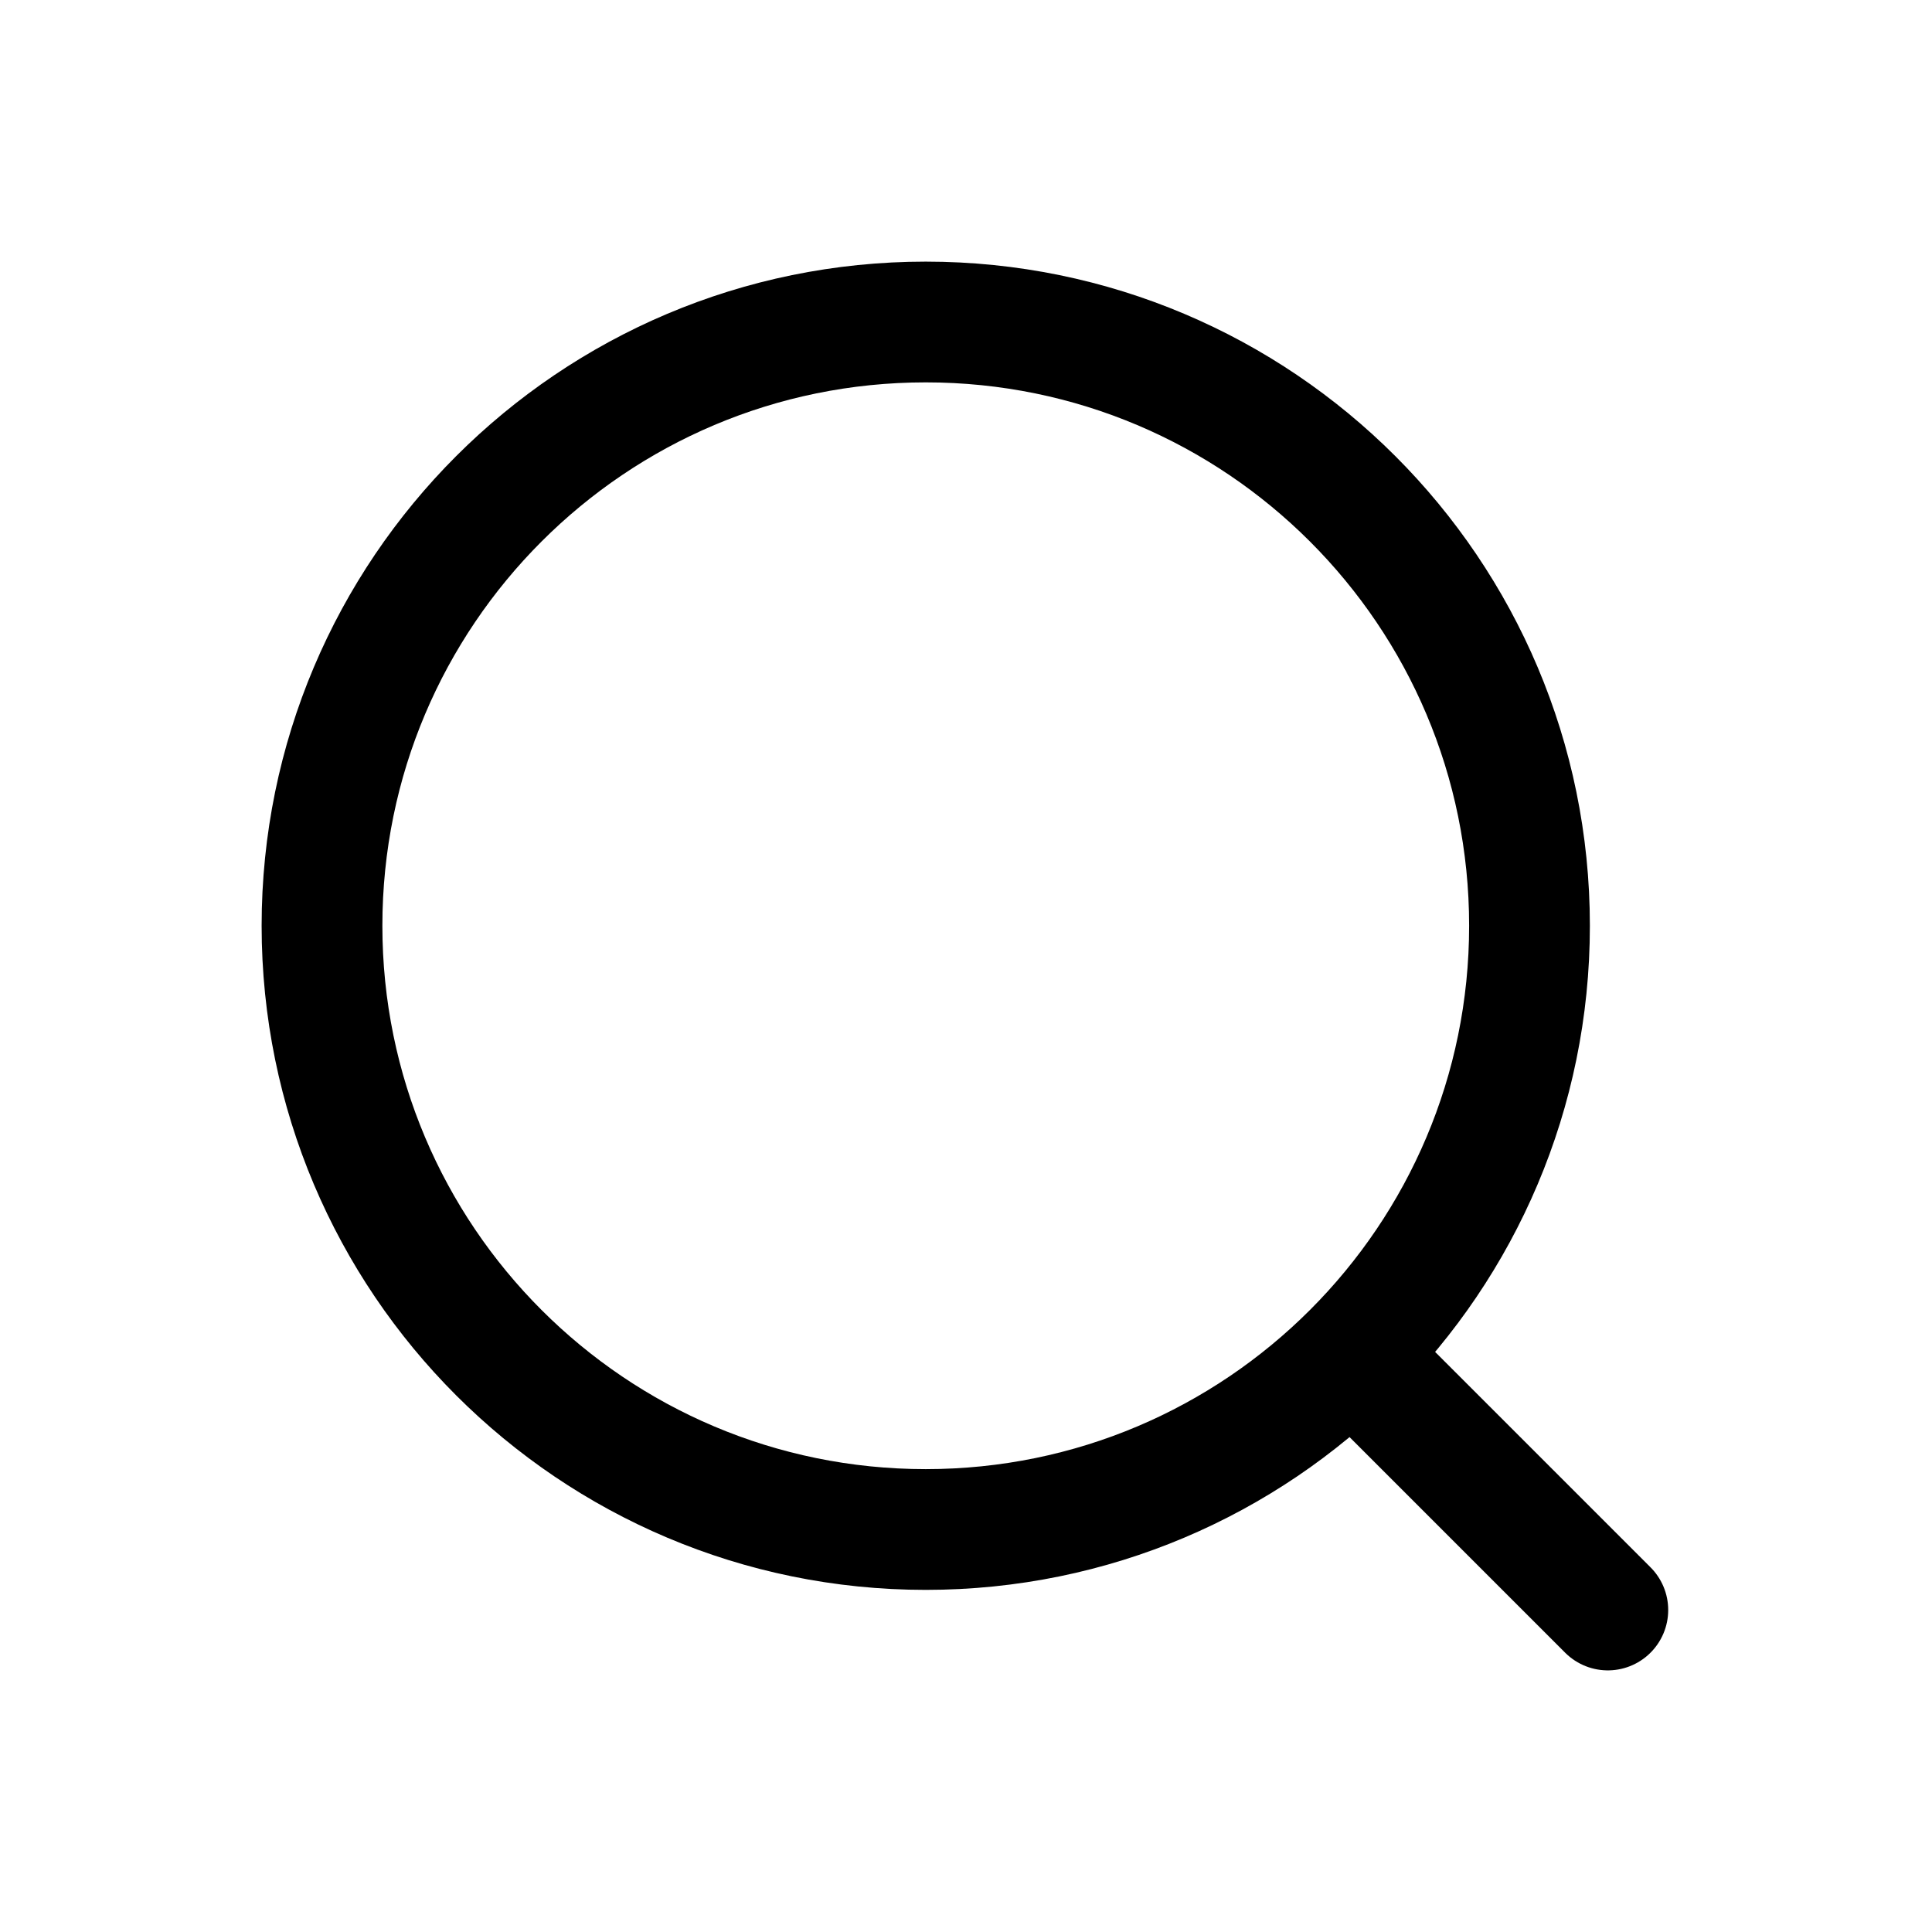
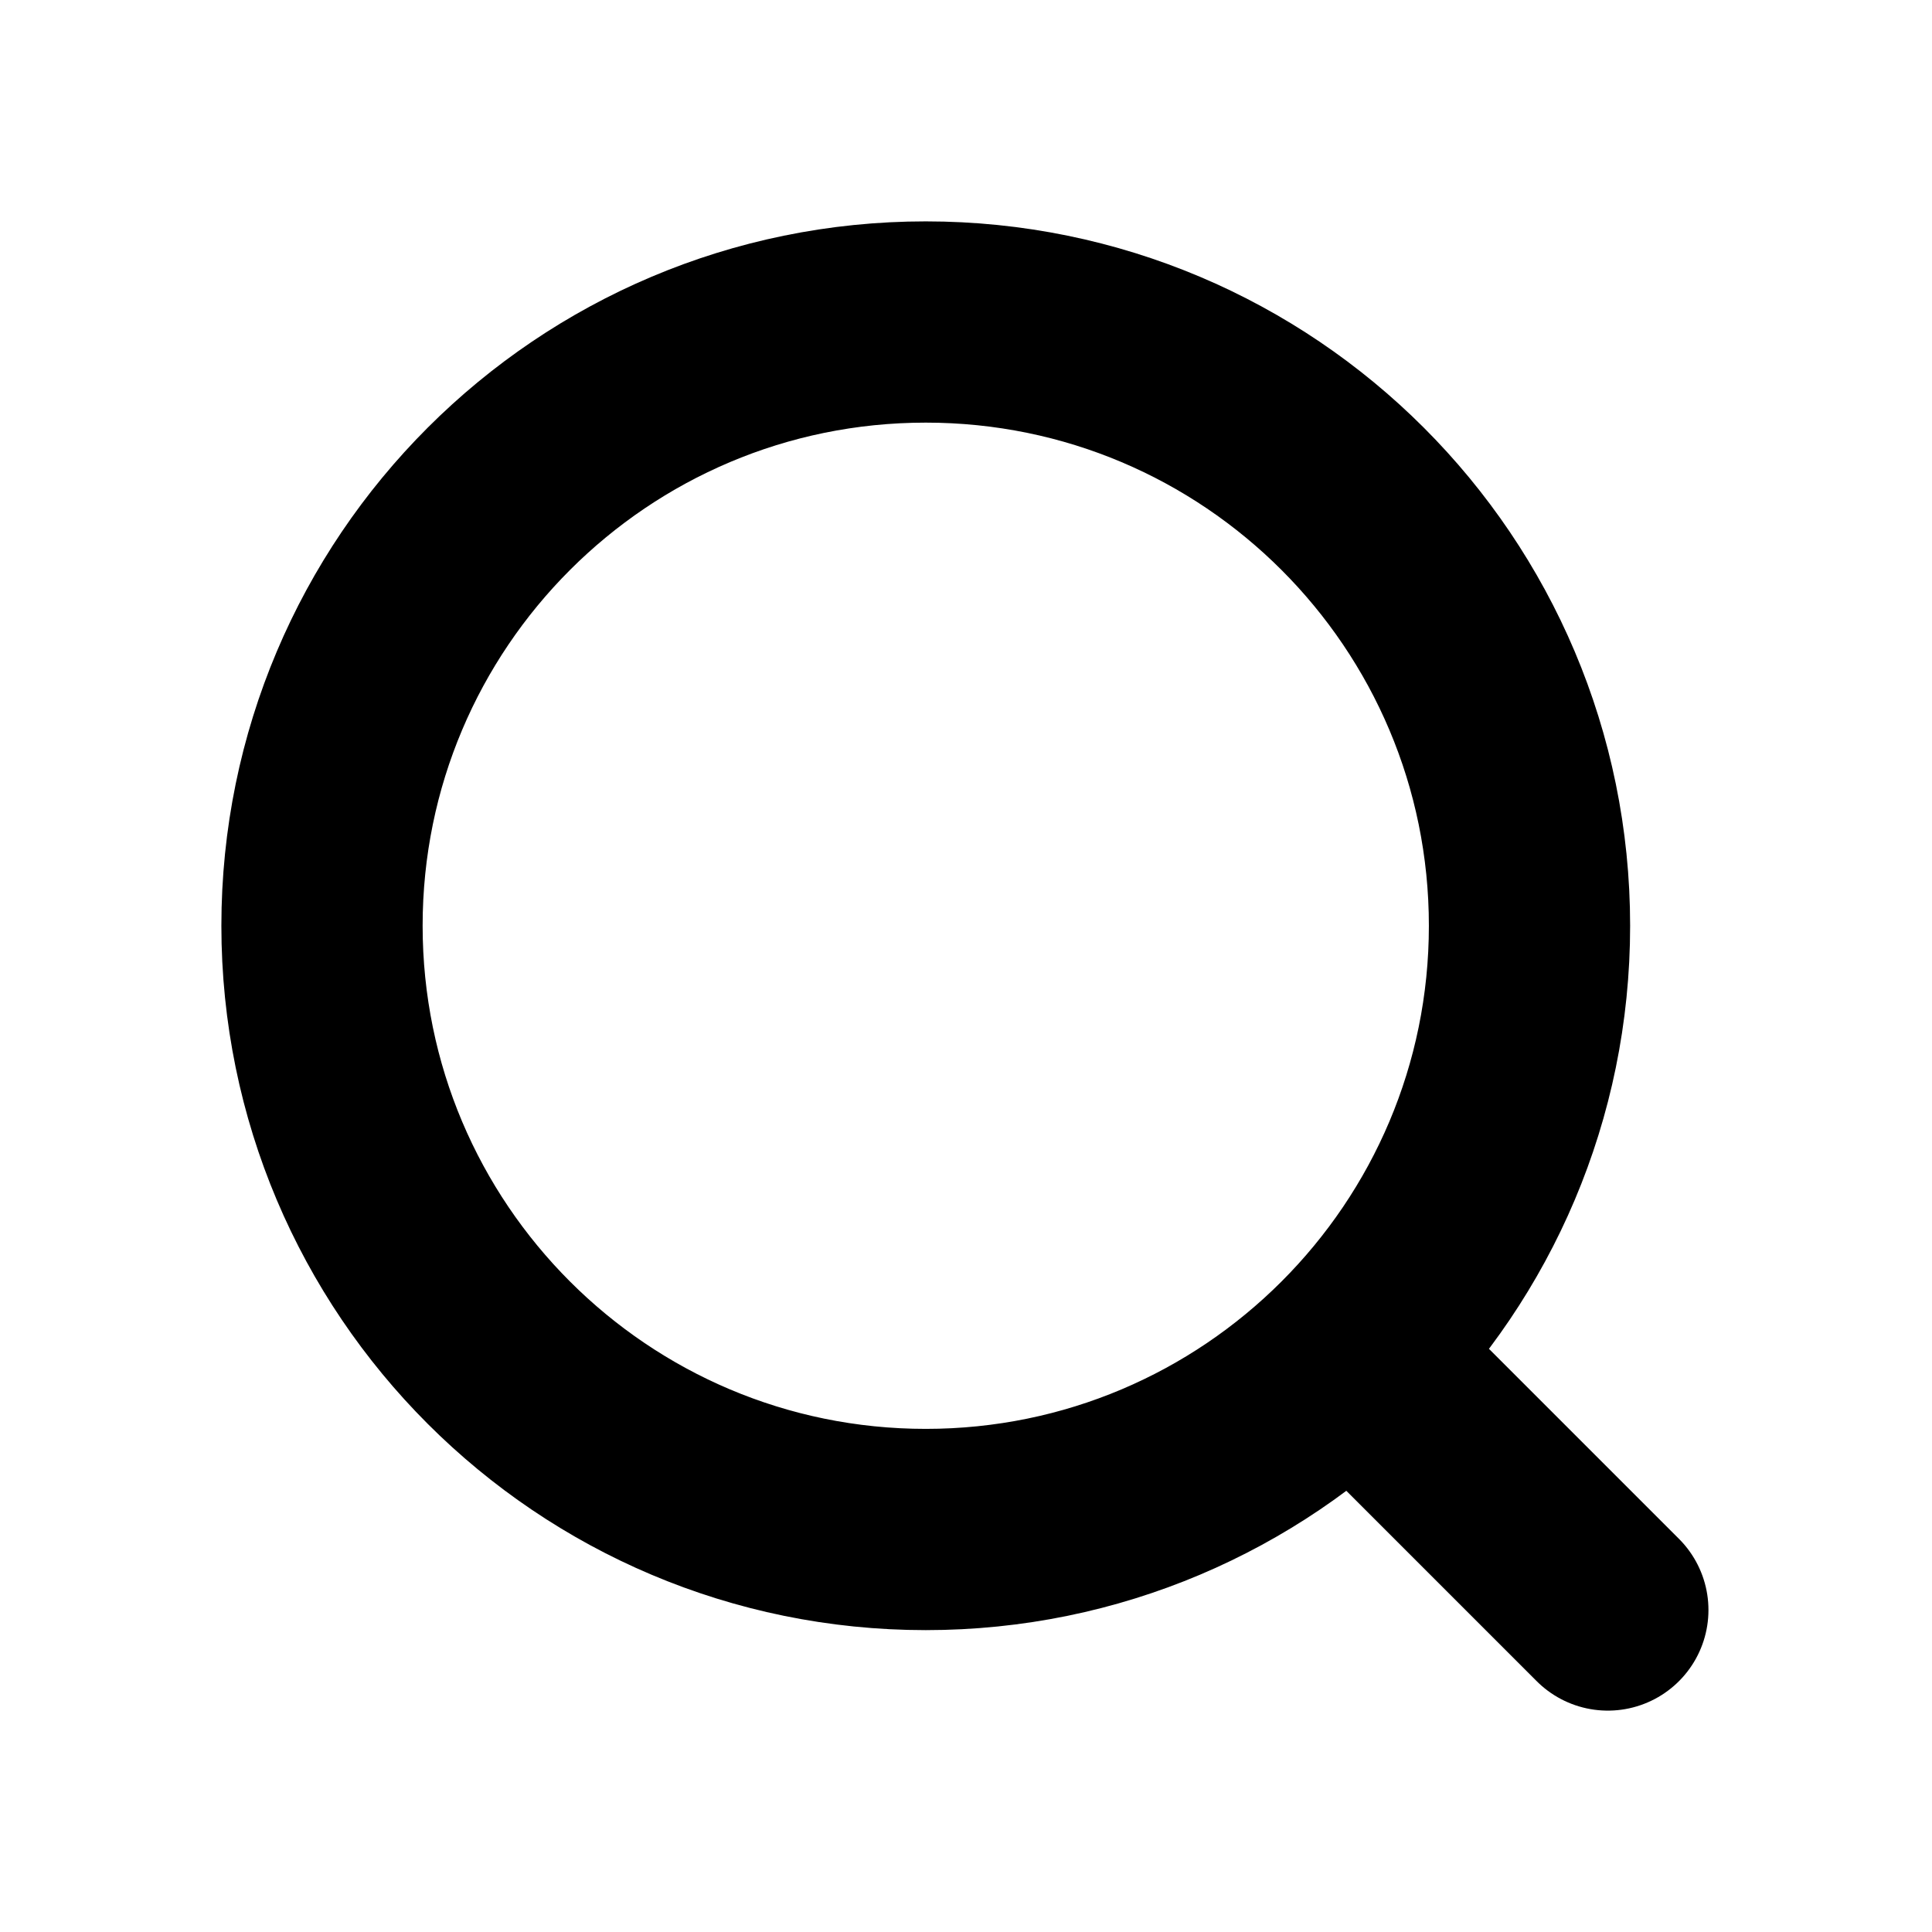
<svg xmlns="http://www.w3.org/2000/svg" width="32" height="32" viewBox="0 0 24 24">
-   <path fill="none" stroke="currentColor" stroke-linecap="round" stroke-linejoin="round" stroke-width="1.5" d="M19 11.5a7.5 7.5 0 1 1-15 0a7.5 7.5 0 0 1 15 0m-2.107 5.42l3.08 3.08" />
+   <path fill="none" stroke="currentColor" stroke-linecap="round" stroke-linejoin="round" stroke-width="2.5" d="M19 11.5a7.5 7.5 0 1 1-15 0a7.5 7.5 0 0 1 15 0m-2.107 5.42l3.08 3.08" />
</svg>
